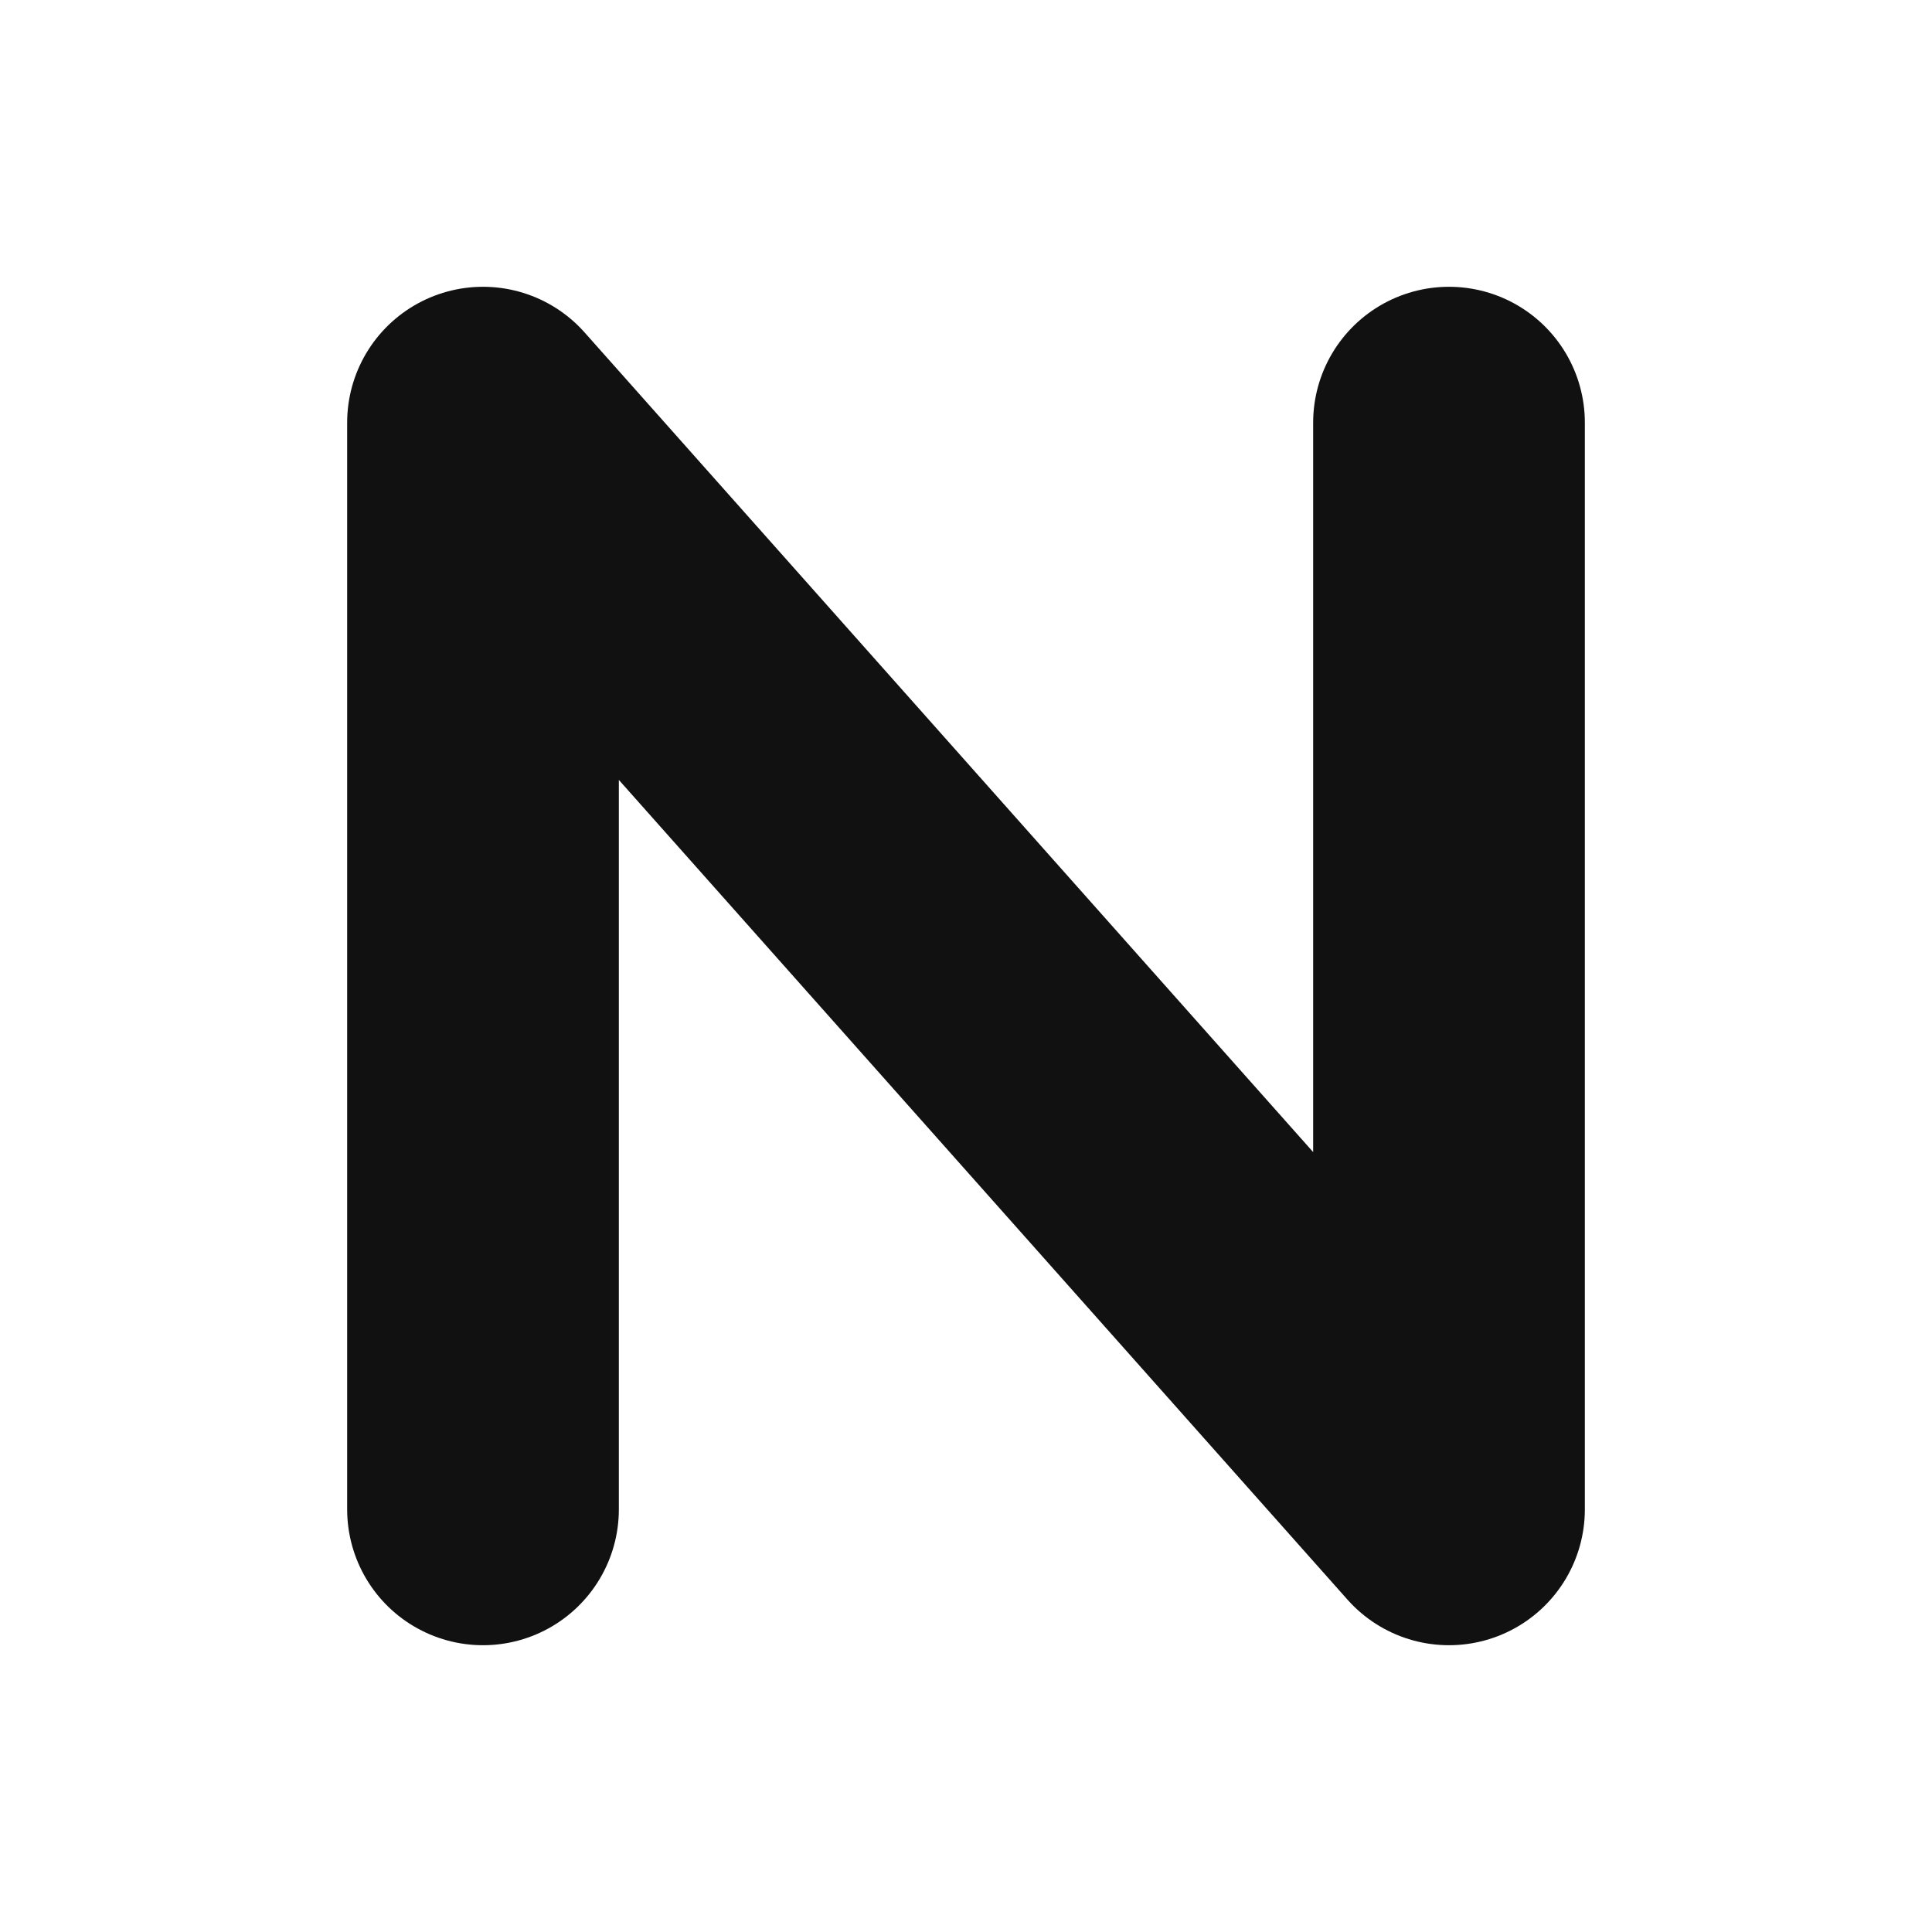
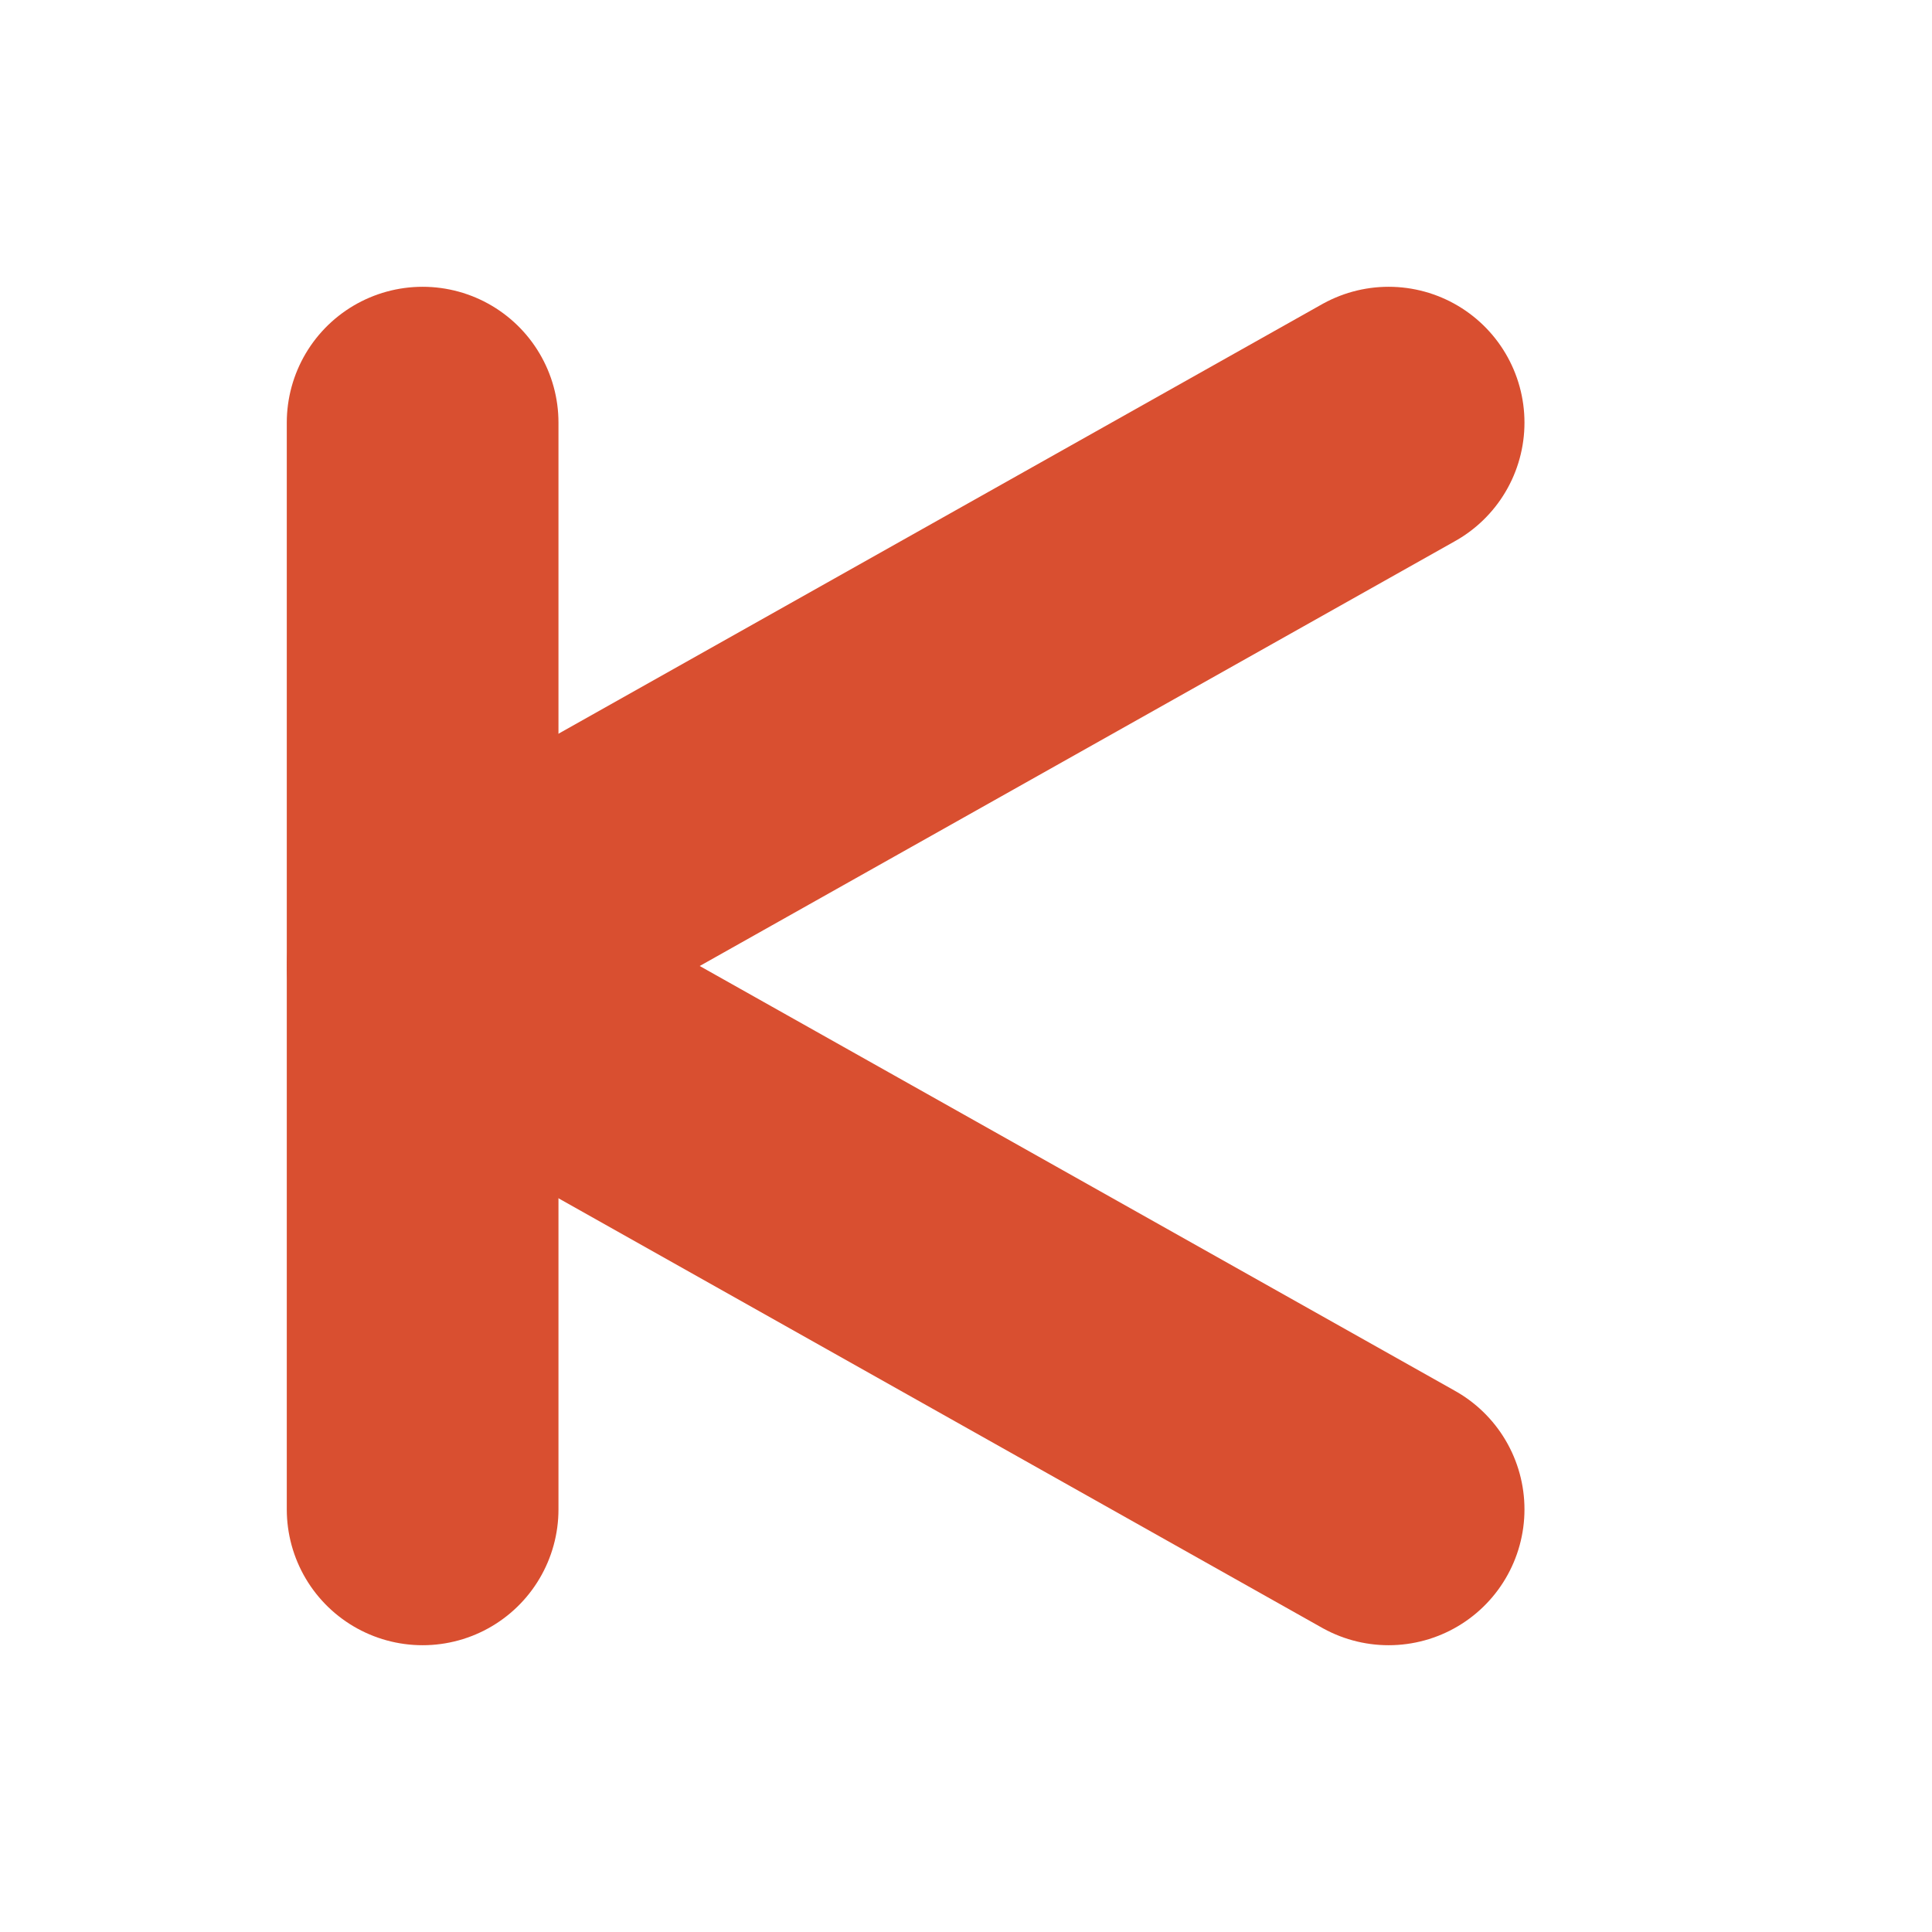
- <svg xmlns="http://www.w3.org/2000/svg" viewBox="0 0 64 64" role="img" aria-labelledby="northsiteMarkTitle">
-   <path d="M16 50 L16 14 L48 50 L48 14" fill="none" stroke="#111111" stroke-width="9" stroke-linecap="round" stroke-linejoin="round" />
+ <svg xmlns="http://www.w3.org/2000/svg" viewBox="0 0 64 64" role="img" aria-labelledby="brandMarkTitle">
+   <path d="M14 50 L14 14" fill="none" stroke="#d94f30" stroke-width="9" stroke-linecap="round" stroke-linejoin="round" />
+   <path d="M46 14 L14 32 L46 50" fill="none" stroke="#d94f30" stroke-width="9" stroke-linecap="round" stroke-linejoin="round" />
</svg>
